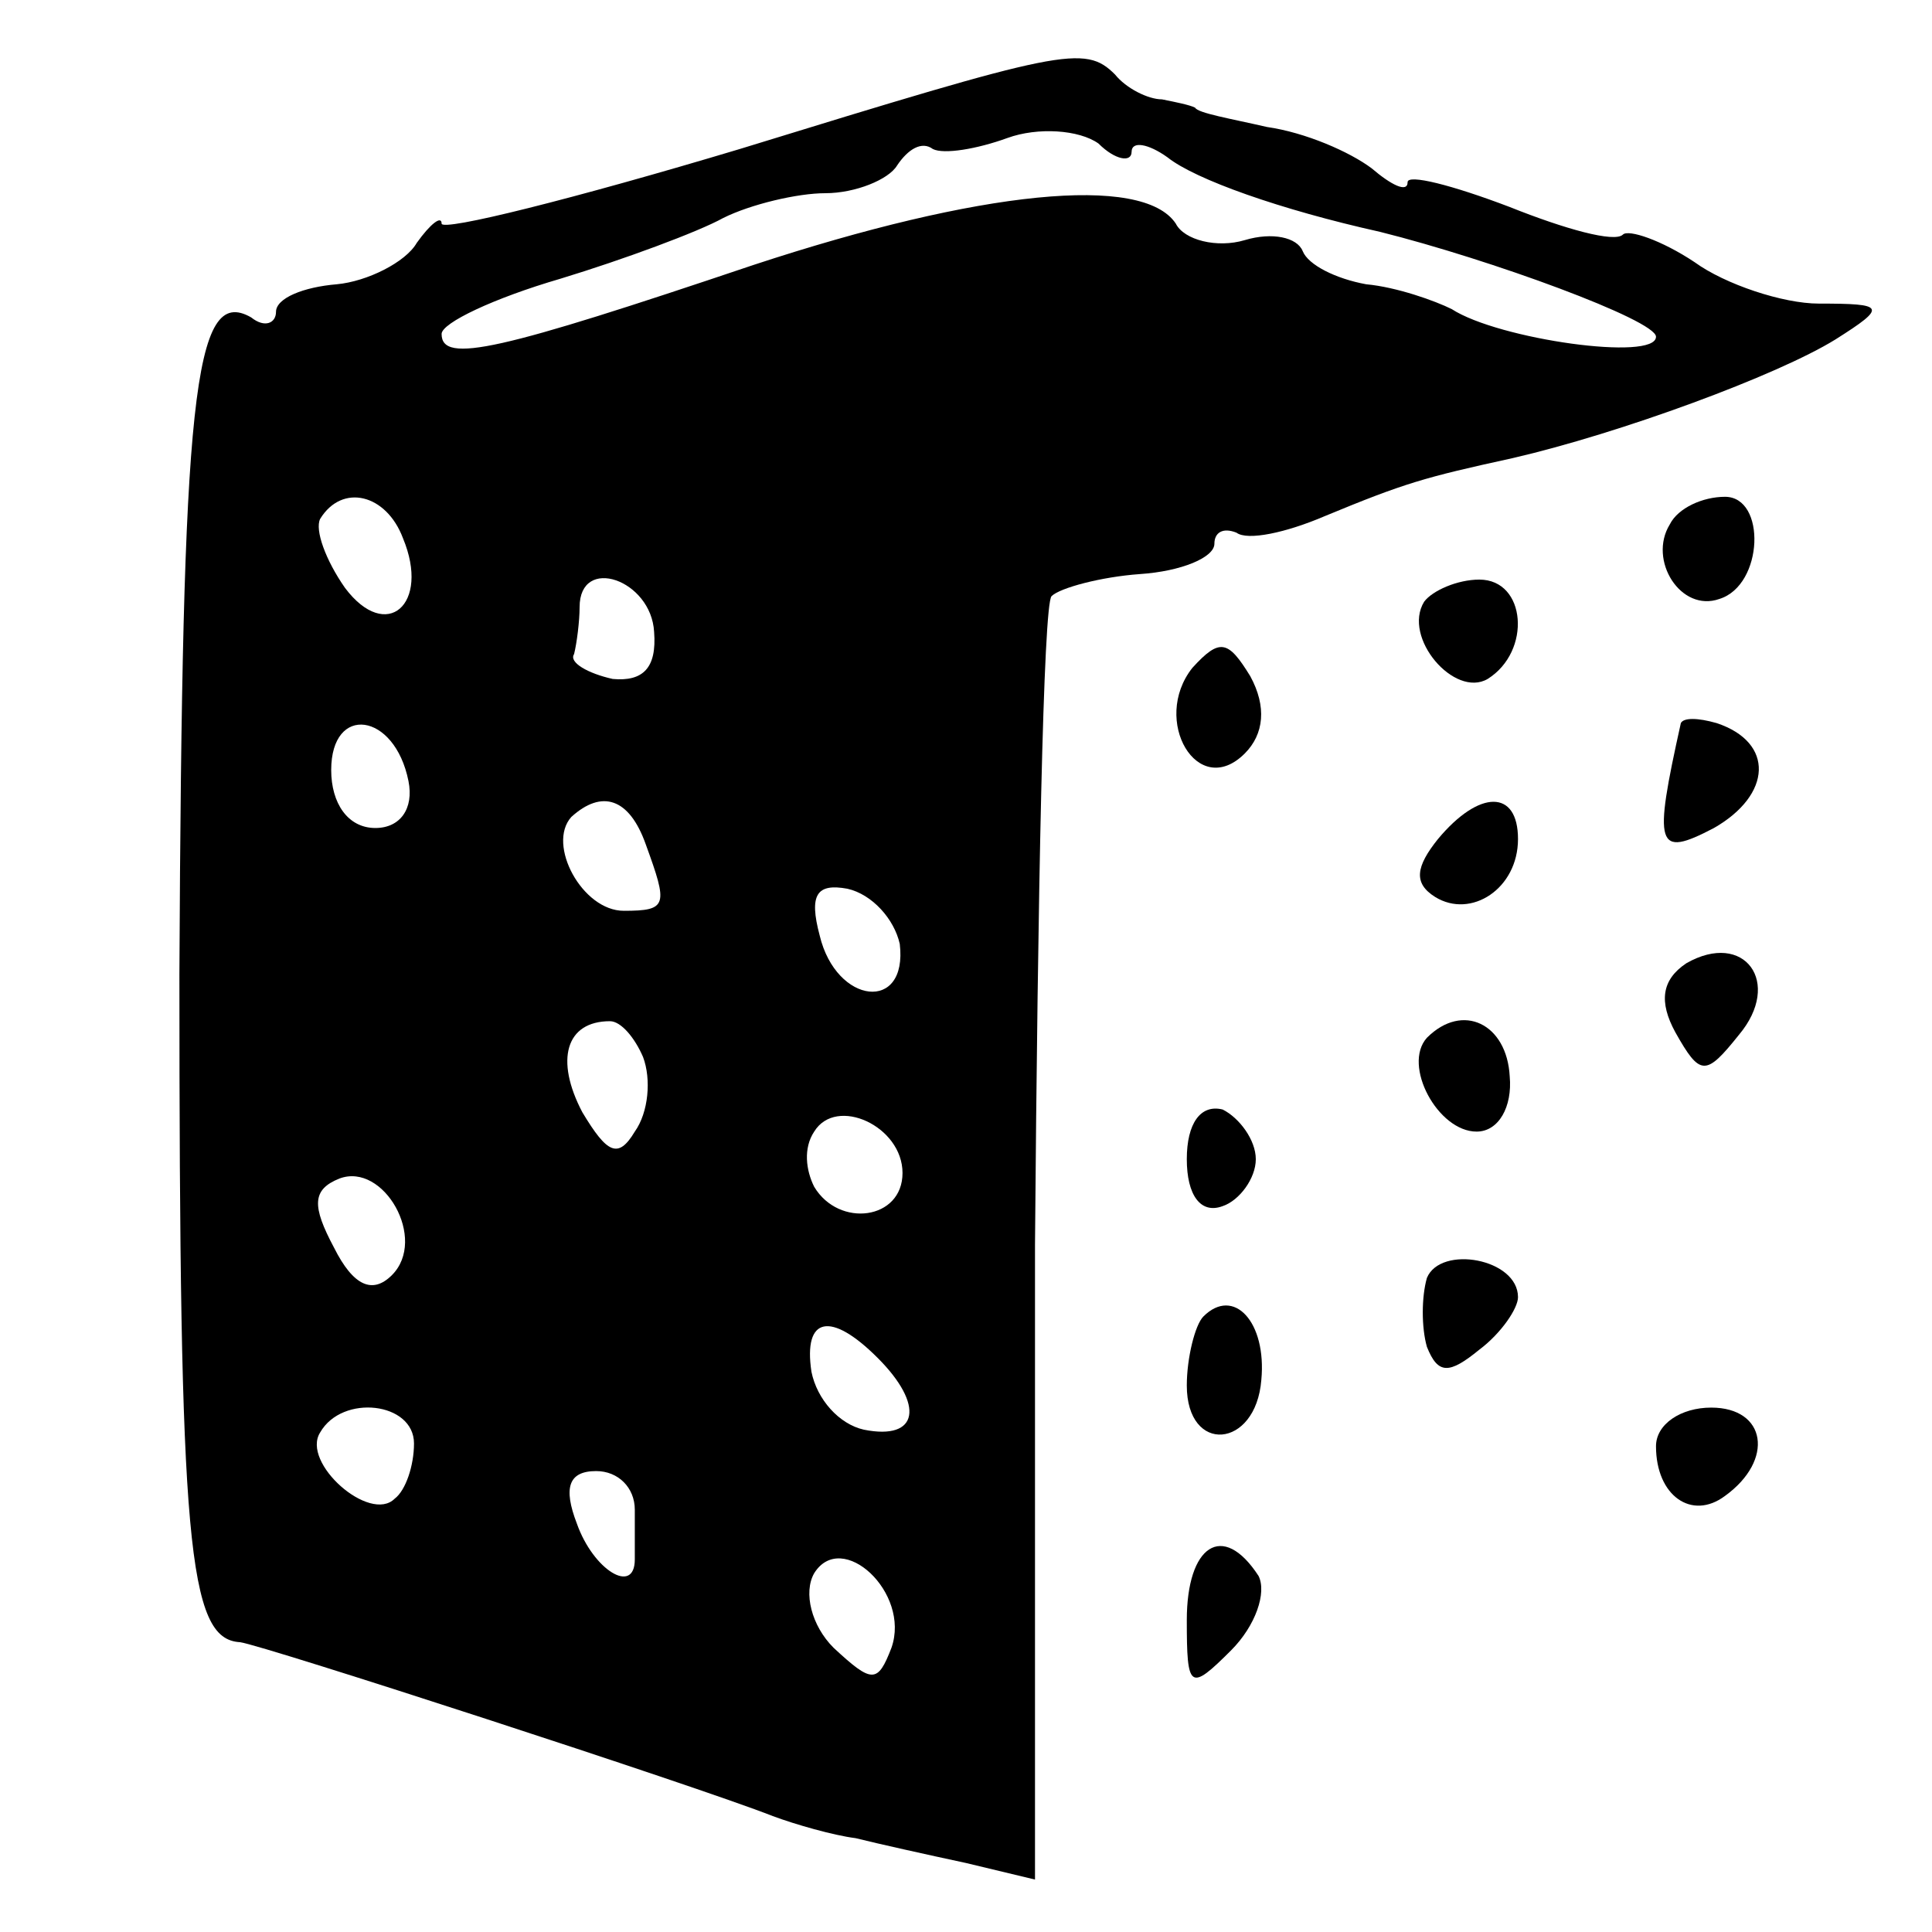
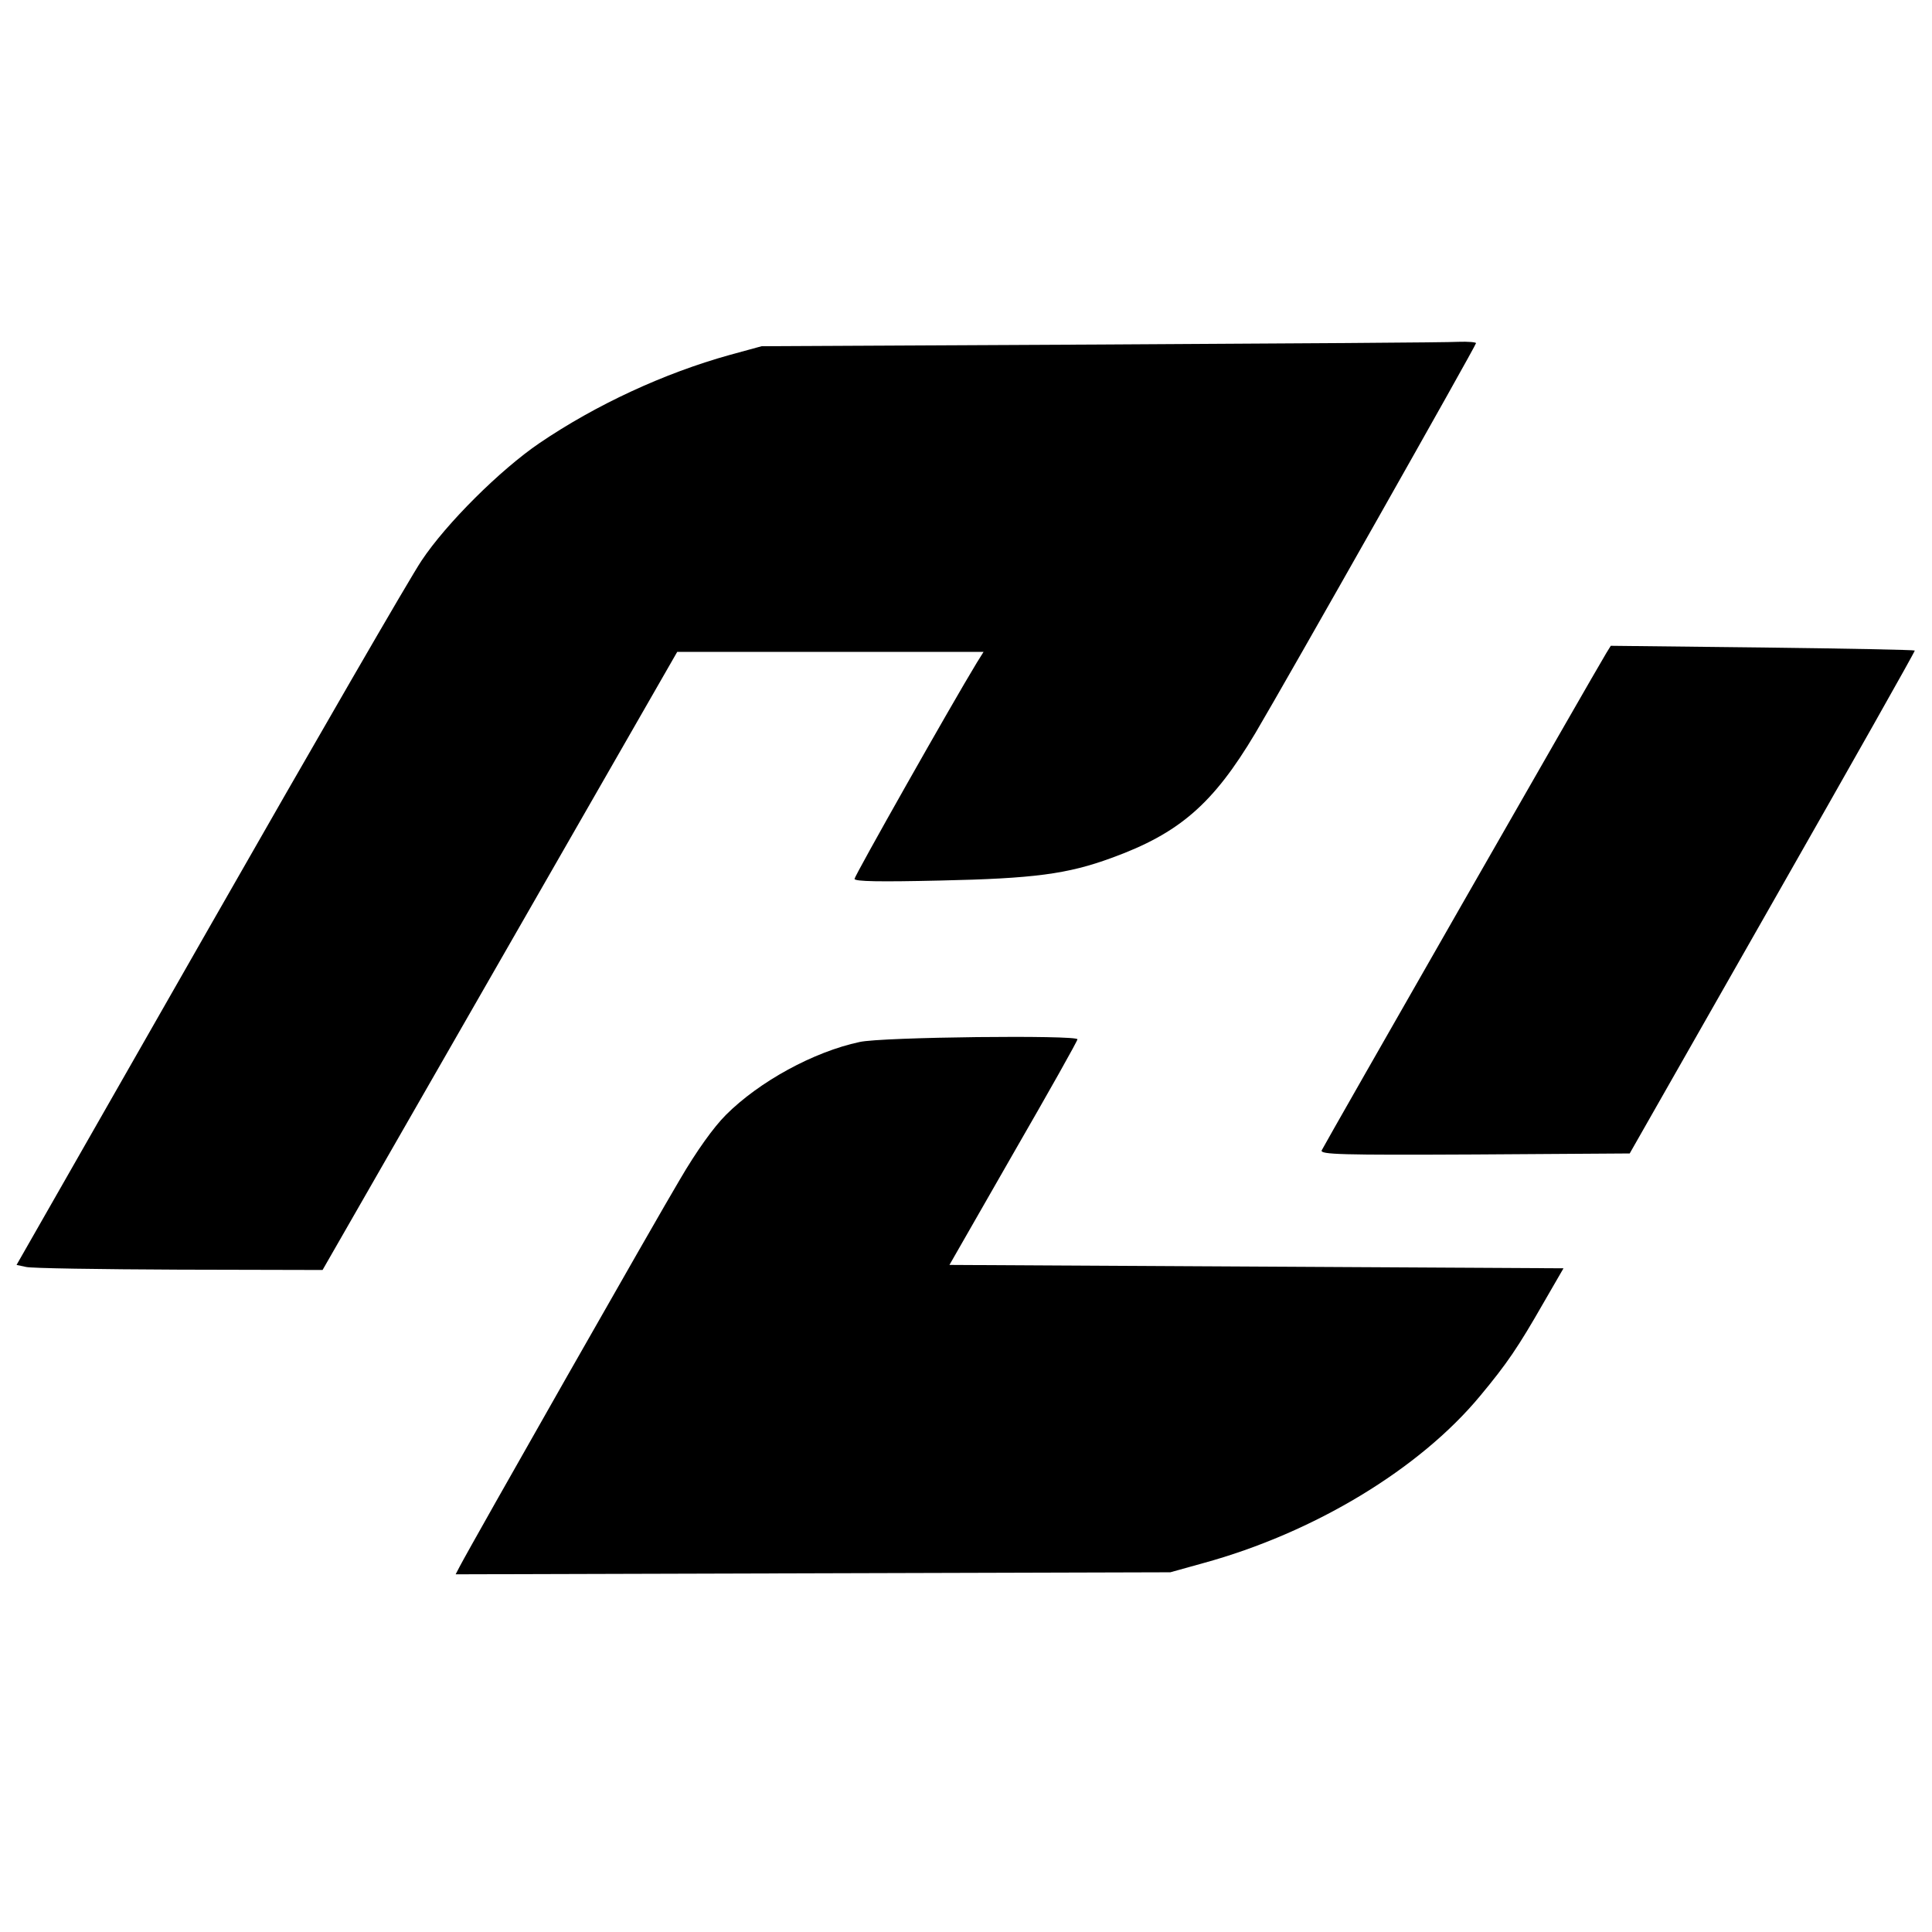
- <svg xmlns="http://www.w3.org/2000/svg" version="1.0" width="70pt" height="70pt" viewBox="0 0 70 70" preserveAspectRatio="xMidYMid meet">
-   <g transform="translate(0,70) scale(0.1,-0.1)" fill="#000000" stroke="none">
-     <path d="M268 646 c-60 -18 -108 -30 -108 -27 0 3 -4 0 -9 -7 -4 -7 -18 -14 -29 -15 -12 -1 -22 -5 -22 -10 0 -4 -4 -6 -9 -2 -21 12 -25 -29 -26 -238 0 -206 3 -241 22 -242 8 -1 165 -52 193 -63 8 -3 22 -7 30 -8 8 -2 26 -6 40 -9 l25 -6 0 230 c1 126 3 232 6 235 3 3 18 7 32 8 15 1 27 6 27 11 0 4 3 6 8 4 4 -3 18 0 32 6 29 12 36 14 68 21 39 9 96 30 117 43 19 12 18 13 -6 13 -13 0 -34 7 -45 15 -12 8 -24 12 -26 10 -3 -3 -21 2 -41 10 -21 8 -37 12 -37 9 0 -4 -6 -1 -13 5 -8 6 -24 13 -38 15 -13 3 -25 5 -26 7 -2 1 -7 2 -12 3 -5 0 -13 4 -17 9 -11 11 -19 9 -136 -27z m142 -1 c0 4 6 3 13 -2 10 -8 41 -19 77 -27 40 -10 100 -32 100 -38 0 -9 -57 -1 -74 10 -6 3 -20 8 -31 9 -11 2 -21 7 -23 12 -2 5 -11 7 -21 4 -10 -3 -22 0 -25 6 -12 18 -71 12 -153 -15 -92 -31 -113 -36 -113 -25 0 4 19 13 43 20 23 7 50 17 59 22 10 5 27 9 37 9 11 0 23 5 26 10 4 6 9 9 13 6 4 -2 16 0 27 4 11 4 26 3 33 -2 6 -6 12 -7 12 -3z m-264 -140 c10 -24 -6 -38 -21 -18 -7 10 -11 21 -9 25 8 13 24 9 30 -7z m91 -34 c1 -13 -4 -18 -15 -17 -9 2 -16 6 -14 9 1 4 2 12 2 17 0 19 26 10 27 -9z m-89 -54 c2 -10 -3 -17 -12 -17 -10 0 -16 9 -16 21 0 24 23 21 28 -4z m86 -23 c8 -22 8 -24 -8 -24 -15 0 -28 24 -19 34 11 10 21 7 27 -10z m92 -36 c3 -25 -23 -22 -29 3 -4 15 -1 19 10 17 9 -2 17 -11 19 -20z m-93 -41 c3 -8 2 -20 -3 -27 -6 -10 -10 -8 -19 7 -10 19 -6 33 10 33 4 0 9 -6 12 -13z m94 -42 c0 -17 -23 -20 -32 -5 -3 6 -4 14 0 20 8 13 32 2 32 -15z m-185 -37 c-7 -7 -14 -4 -21 10 -8 15 -8 21 2 25 16 6 32 -22 19 -35z m176 -30 c17 -17 15 -30 -5 -26 -9 2 -17 11 -19 21 -3 20 7 22 24 5z m-168 -31 c0 -8 -3 -17 -7 -20 -9 -9 -34 13 -27 24 8 14 34 11 34 -4z m80 -24 c0 -7 0 -15 0 -18 0 -13 -15 -4 -21 13 -5 13 -3 19 7 19 8 0 14 -6 14 -14z m93 -50 c-5 -13 -7 -13 -21 0 -8 8 -11 20 -7 27 10 16 35 -7 28 -27z" />
-     <path d="M605 510 c-8 -13 4 -32 18 -27 16 5 17 37 2 37 -8 0 -17 -4 -20 -10z" />
-     <path d="M516 482 c-8 -13 11 -35 23 -28 16 10 14 36 -3 36 -8 0 -17 -4 -20 -8z" />
-     <path d="M432 458 c-15 -19 2 -48 19 -31 7 7 8 17 2 28 -8 13 -11 14 -21 3z" />
-     <path d="M609 438 c-10 -45 -9 -49 12 -38 21 12 22 31 1 38 -7 2 -12 2 -13 0z" />
-     <path d="M521 396 c-8 -10 -9 -16 -1 -21 13 -8 30 3 30 21 0 18 -14 18 -29 0z" />
-     <path d="M611 351 c-9 -6 -10 -14 -4 -25 9 -16 11 -16 23 -1 16 19 2 38 -19 26z" />
-     <path d="M517 324 c-9 -10 4 -34 18 -34 8 0 13 9 12 20 -1 19 -17 27 -30 14z" />
-     <path d="M430 280 c0 -13 5 -20 13 -17 6 2 12 10 12 17 0 7 -6 15 -12 18 -8 2 -13 -5 -13 -18z" />
-     <path d="M517 237 c-2 -7 -2 -18 0 -25 4 -10 8 -10 19 -1 8 6 14 15 14 19 0 14 -28 19 -33 7z" />
-     <path d="M436 223 c-3 -3 -6 -15 -6 -25 0 -25 25 -23 27 2 2 21 -10 34 -21 23z" />
-     <path d="M600 176 c0 -18 13 -27 25 -18 18 13 15 32 -5 32 -11 0 -20 -6 -20 -14z" />
-     <path d="M430 113 c0 -25 1 -26 16 -11 9 9 13 21 10 27 -13 20 -26 11 -26 -16z" />
+ <svg xmlns="http://www.w3.org/2000/svg" version="1.0" width="572pt" height="572pt" viewBox="0 0 572 572" preserveAspectRatio="xMidYMid meet">
+   <g transform="translate(0,572) scale(0.1,-0.1)" fill="#000000" stroke="none">
+     <path d="M3260 4700 l-1005 -5 -95 -26 c-194 -54 -395 -147 -563 -261 -116 -79 -276 -238 -349 -348 -32 -47 -314 -535 -628 -1085 l-571 -1000 28 -6 c15 -4 219 -7 453 -8 l425 -1 525 915 525 915 453 0 454 0 -20 -32 c-76 -125 -362 -631 -362 -640 0 -8 76 -9 253 -5 278 6 377 19 508 67 201 73 301 160 426 370 97 164 653 1147 653 1154 0 3 -24 5 -52 4 -29 -2 -505 -5 -1058 -8z" />
+     <path d="M4756 3787 c-29 -47 -837 -1459 -843 -1473 -4 -12 55 -14 453 -12 l459 3 423 743 c233 409 423 745 421 746 -2 2 -206 6 -452 9 l-448 5 -13 -21z" />
+     <path d="M2545 2635 c-136 -29 -297 -117 -396 -216 -36 -36 -87 -107 -136 -191 -67 -112 -615 -1075 -652 -1146 l-12 -23 1058 3 1058 3 97 27 c329 90 641 279 820 495 80 96 113 145 188 276 l59 102 -909 5 -909 5 189 330 c105 182 190 333 190 338 0 13 -579 7 -645 -8z" />
  </g>
</svg>
